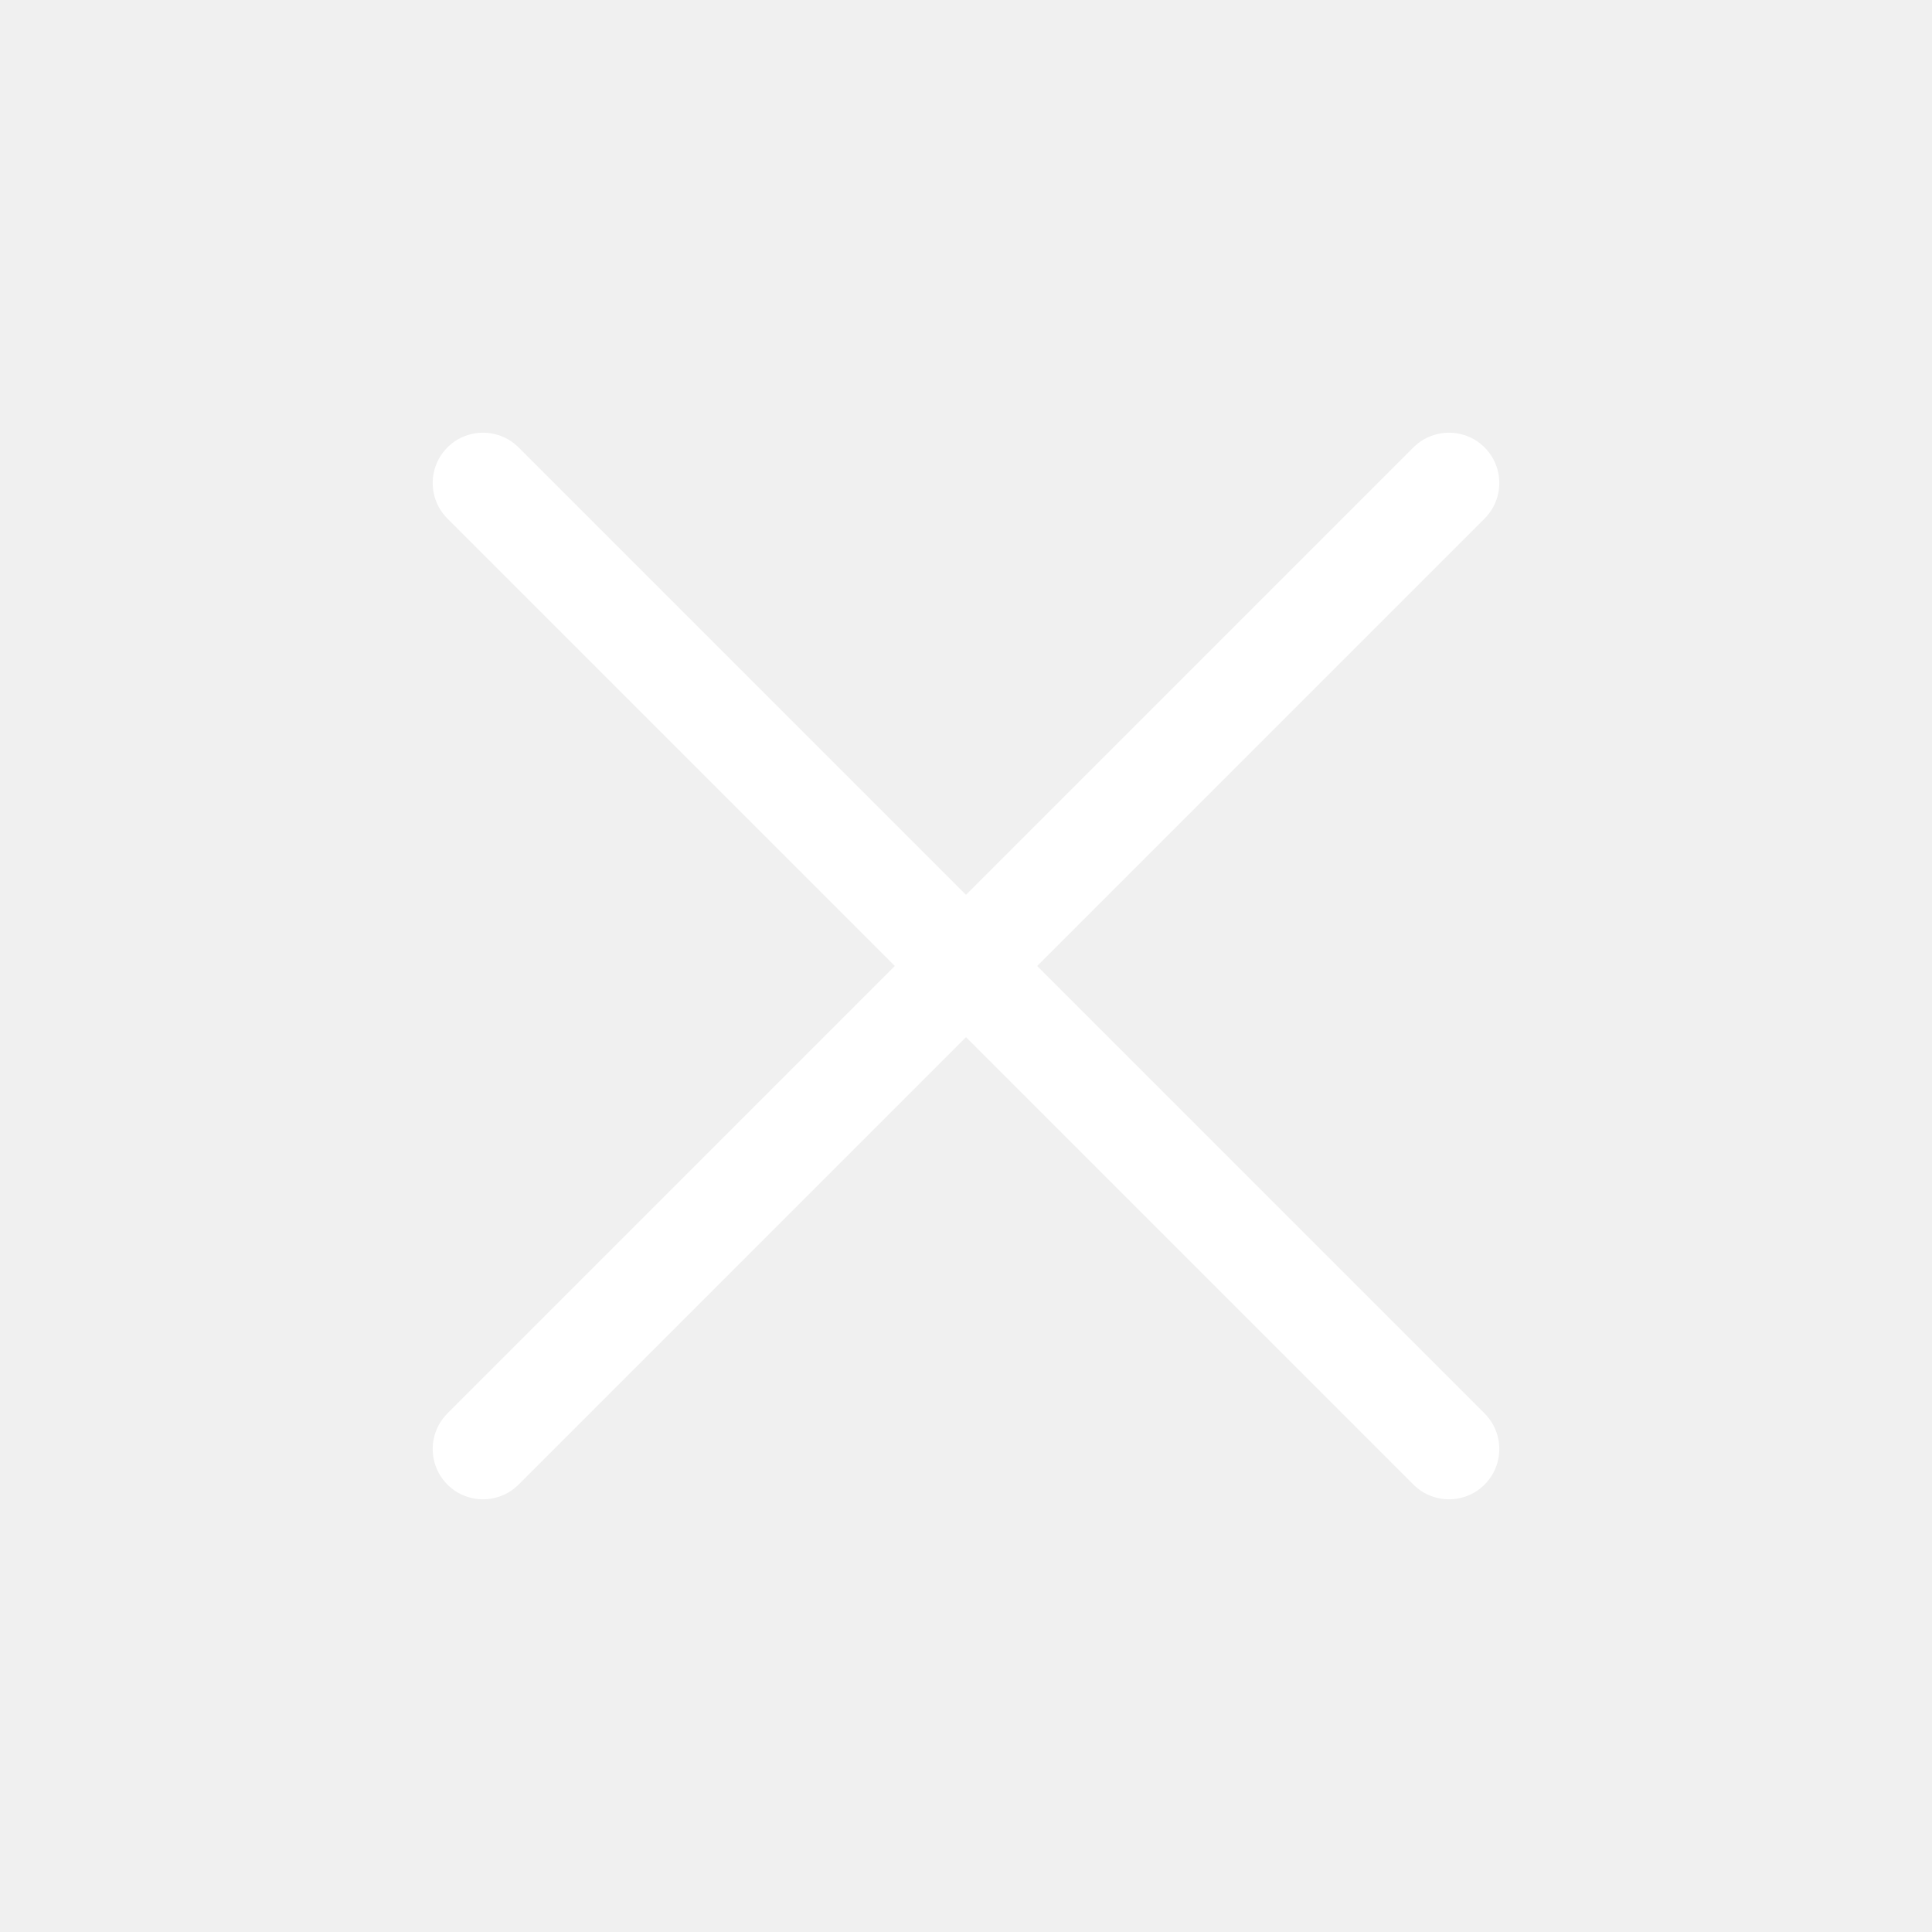
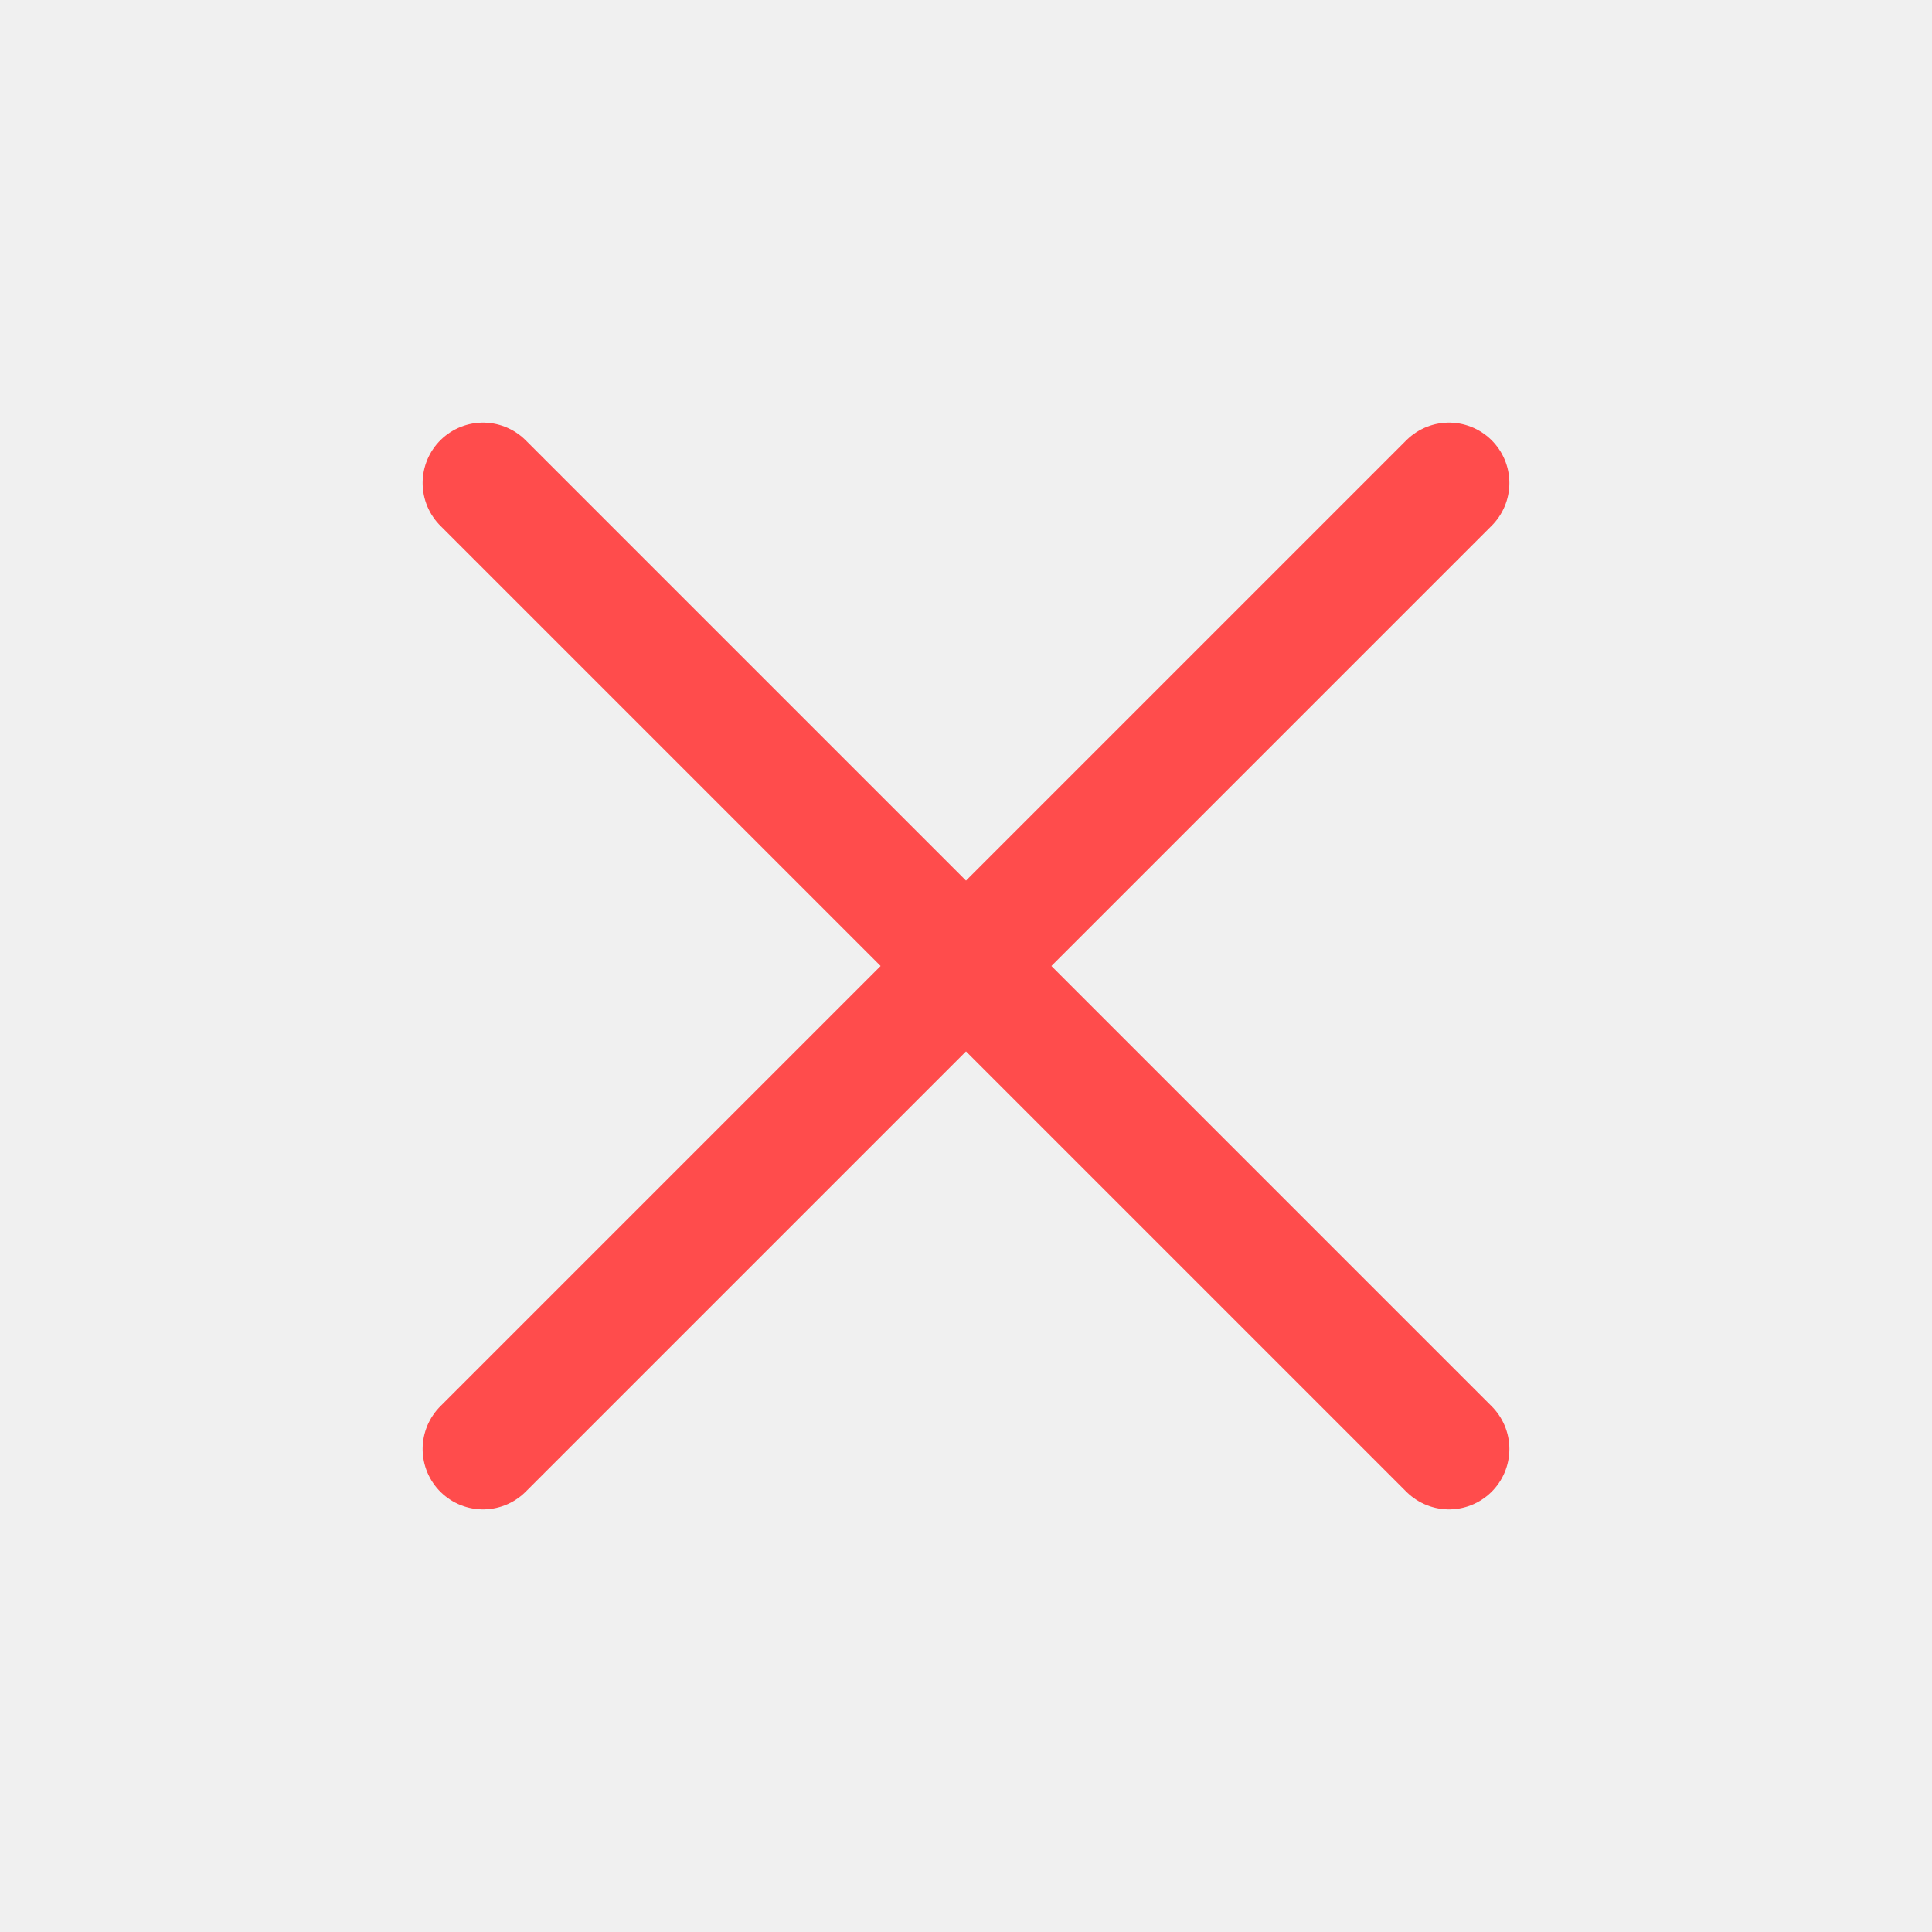
- <svg xmlns="http://www.w3.org/2000/svg" width="32" height="32" viewBox="0 0 24 24" fill="none" stroke="white" stroke-width="1.25" stroke-linecap="round" stroke-linejoin="round" class="lucide lucide-x">
+ <svg xmlns="http://www.w3.org/2000/svg" width="24" height="24" viewBox="0 0 24 24" fill="none" stroke="#ff4c4c" stroke-width="1.5" stroke-linecap="round" stroke-linejoin="round" class="lucide lucide-x">
  <path d="M18 6 6 18" />
  <path d="m6 6 12 12" />
</svg>
